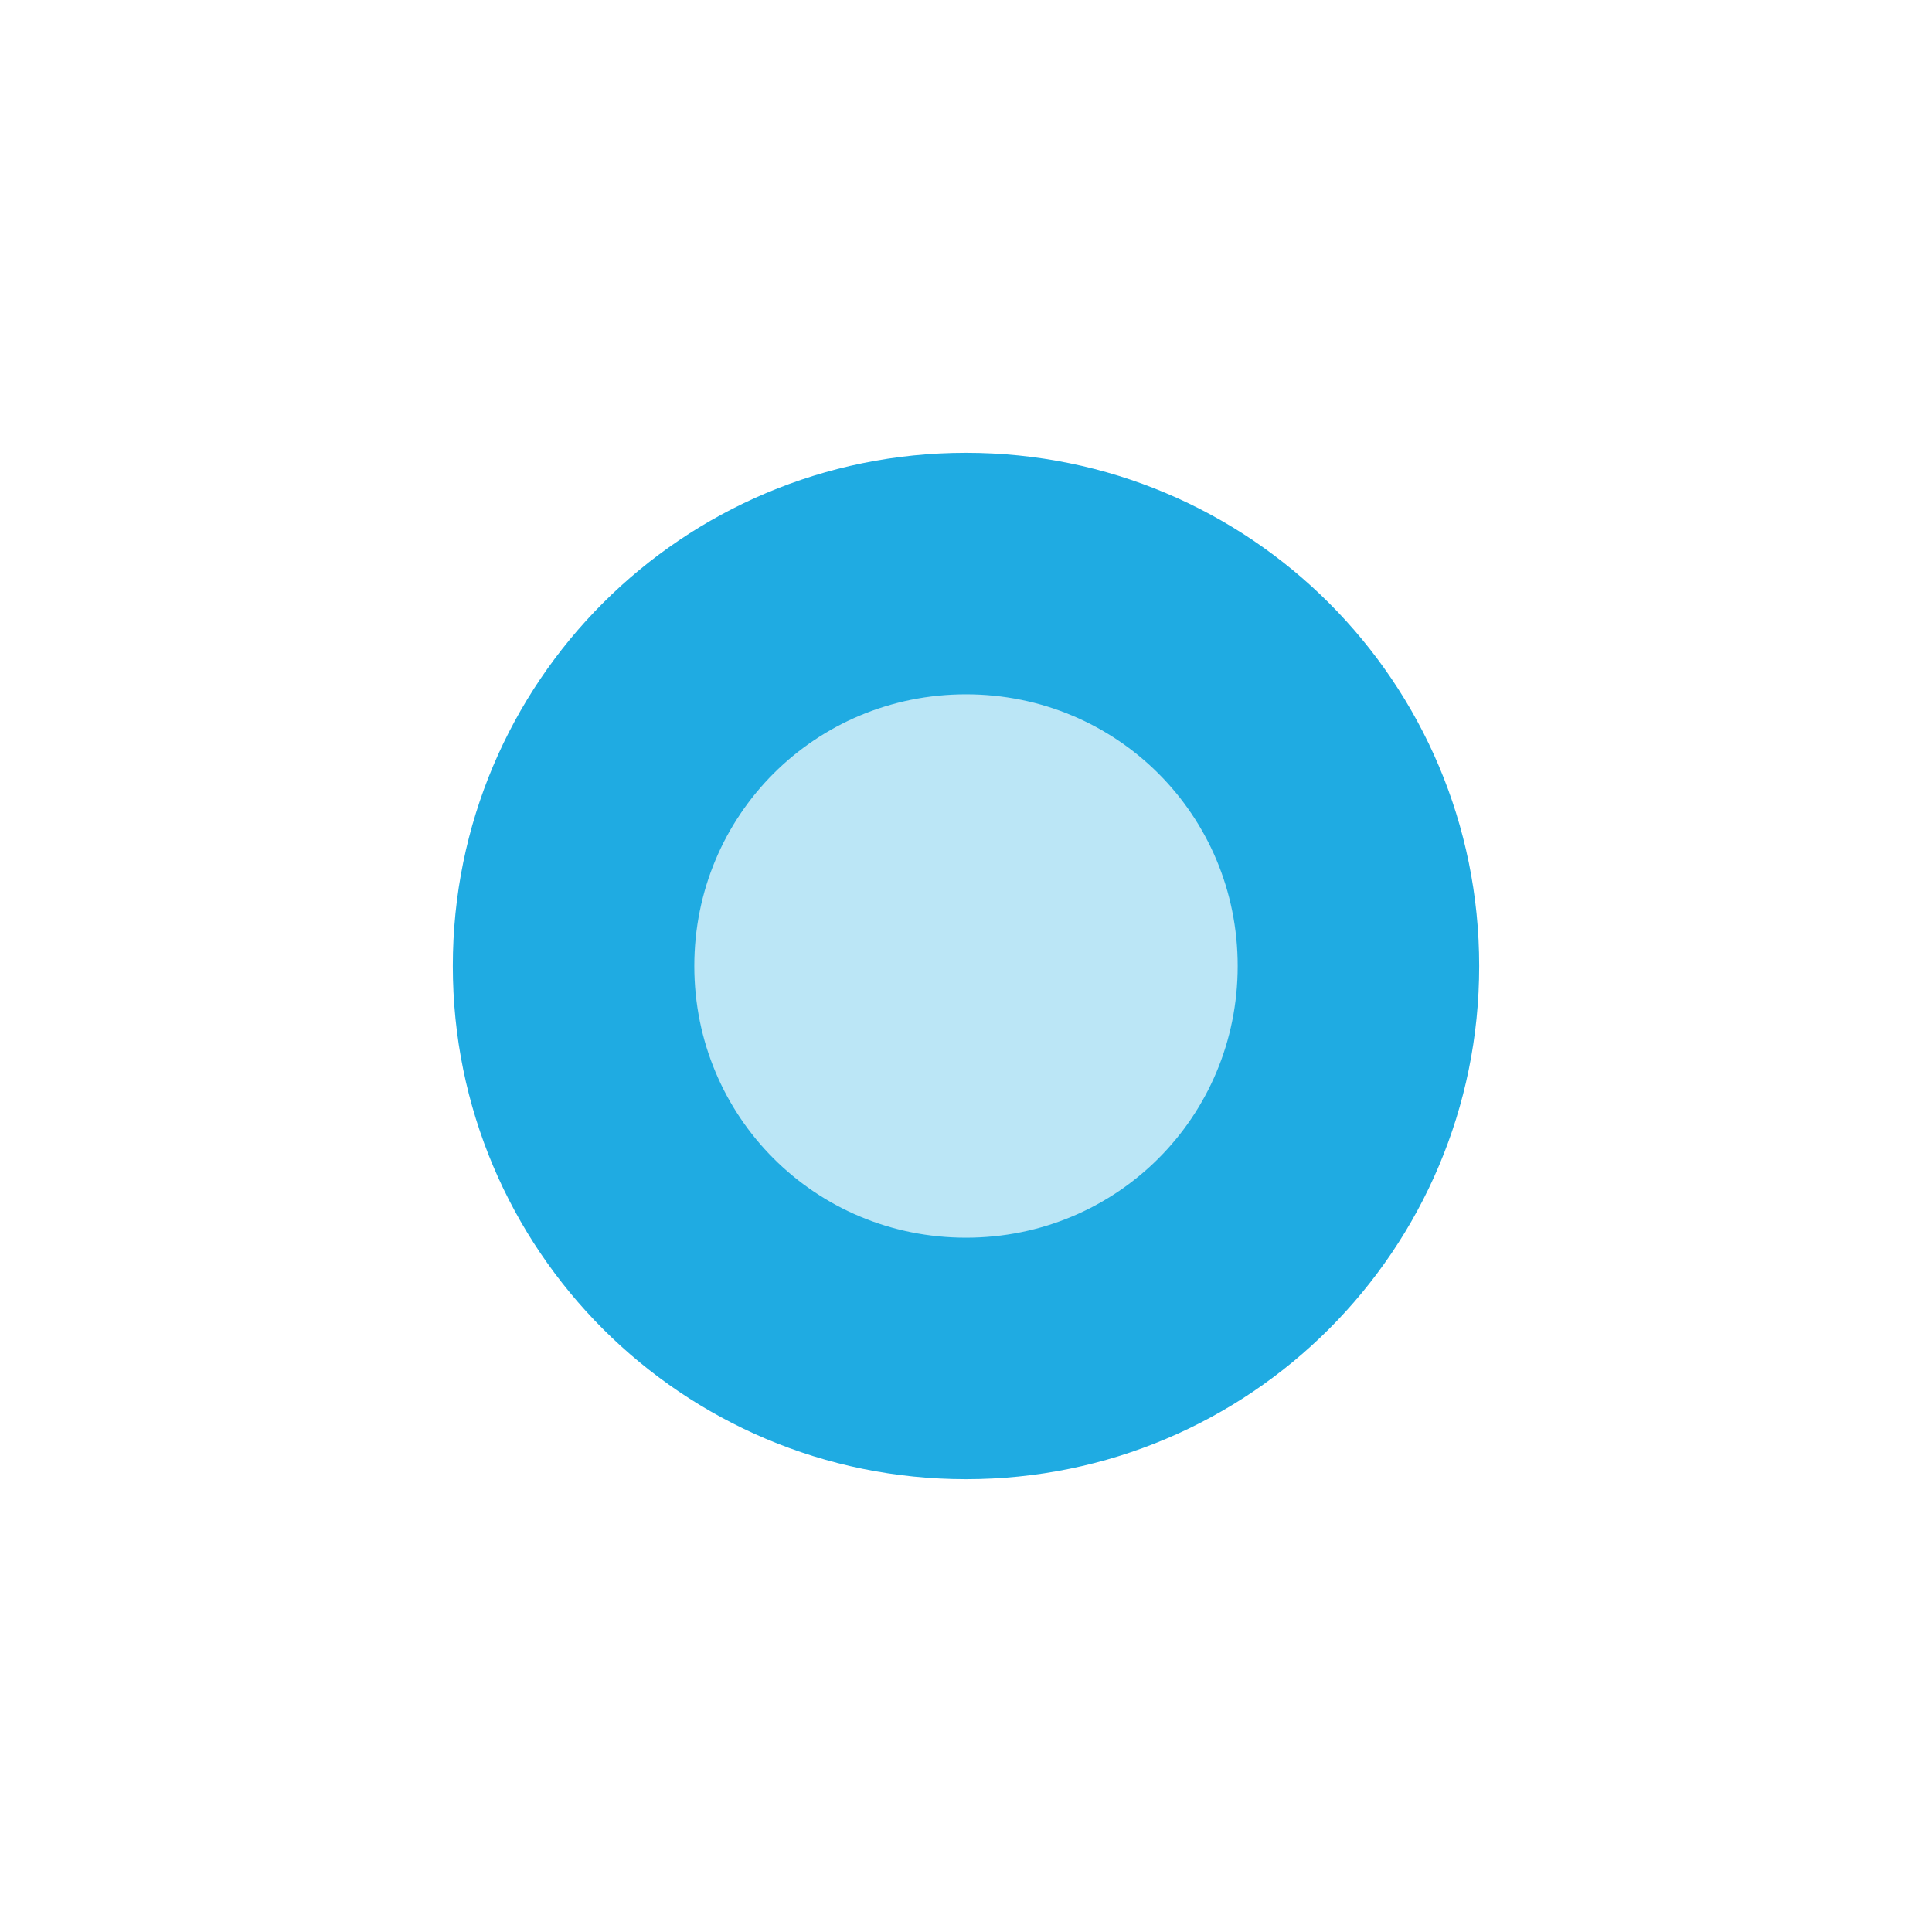
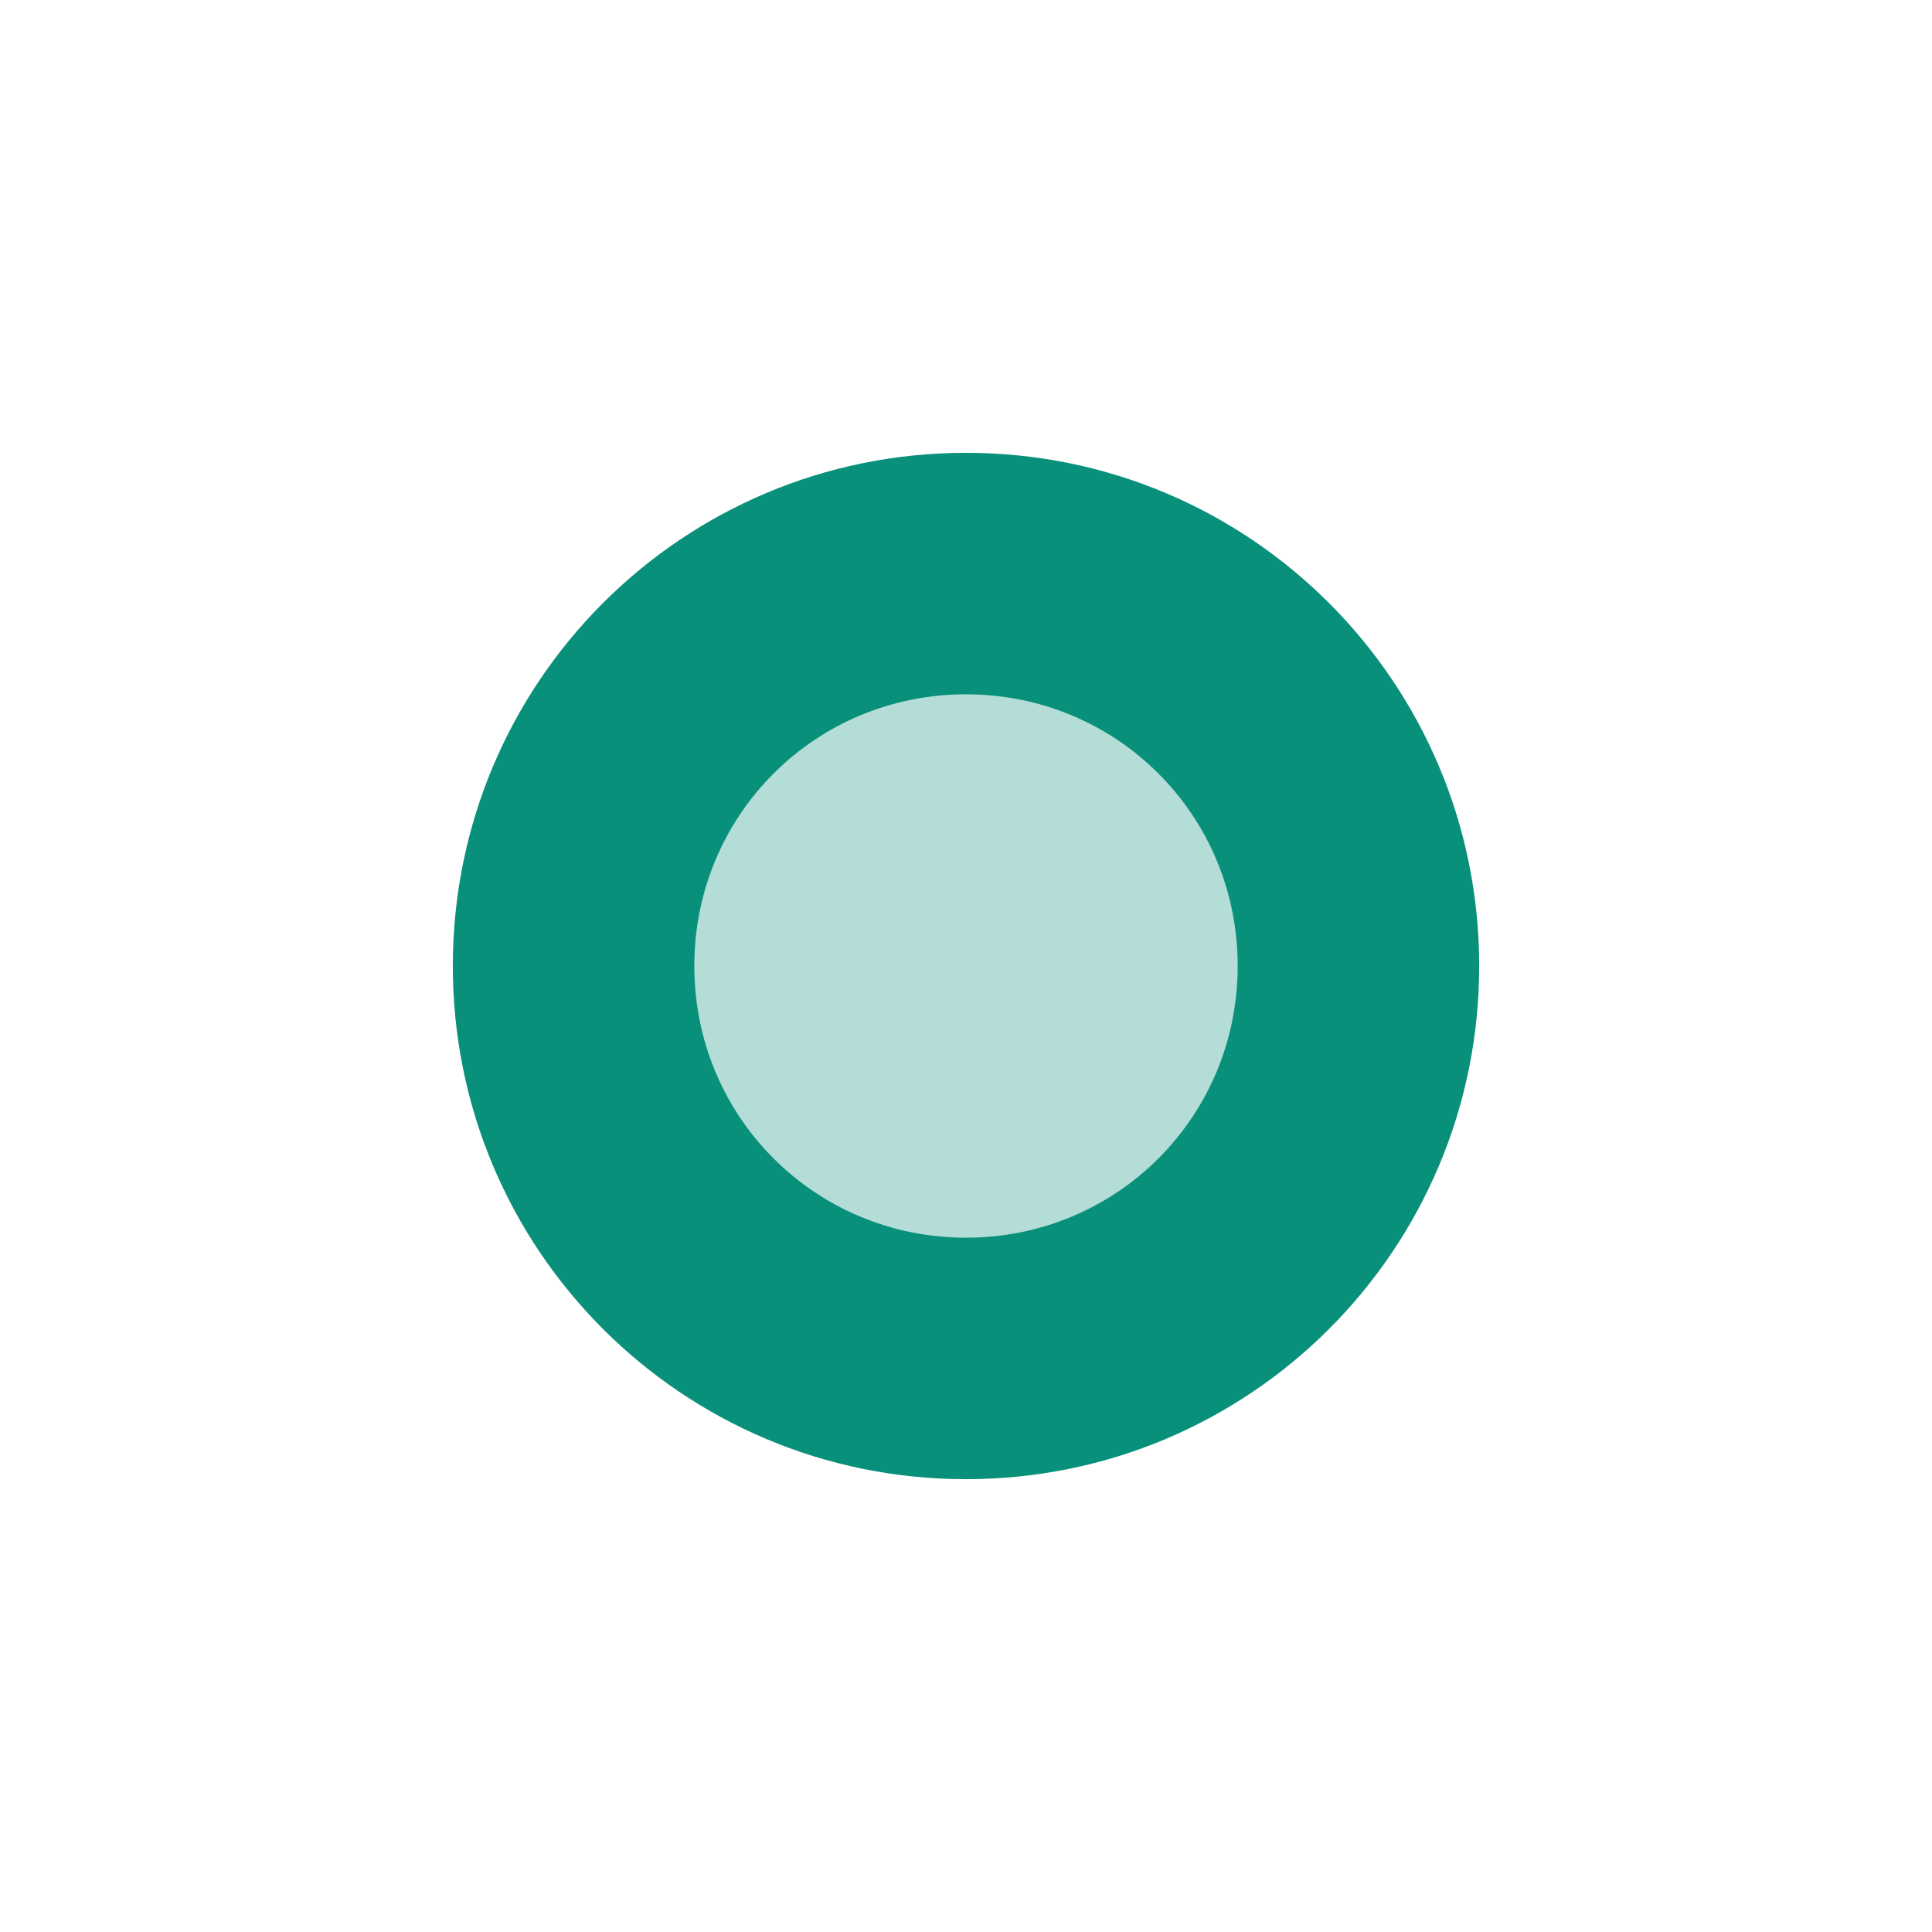
<svg xmlns="http://www.w3.org/2000/svg" version="1.1" id="Layer_1" x="0px" y="0px" viewBox="0 0 32 32" style="enable-background:new 0 0 32 32;" xml:space="preserve">
  <style type="text/css">
	.st0{opacity:0.302;}
- 	.st1{fill-rule:evenodd;clip-rule:evenodd;fill:#1FABE2;}
+ 	.st1{fill-rule:evenodd;clip-rule:evenodd;fill:#09907A;}
</style>
  <g id="Ellipse_1" class="st0">
    <g>
      <circle class="st1" cx="16" cy="16" r="5.5" />
    </g>
  </g>
  <g id="Ellipse_1_copy">
    <g>
      <path class="st1" d="M16.5,8C11.8,8,8,11.8,8,16.5c0,4.7,3.8,8.5,8.5,8.5c4.7,0,8.5-3.8,8.5-8.5C25,11.8,21.2,8,16.5,8z M16.5,21    C14,21,12,19,12,16.5s2-4.5,4.5-4.5c2.5,0,4.5,2,4.5,4.5S19,21,16.5,21z" transform="translate(-0.5 -0.5)" />
    </g>
  </g>
</svg>
